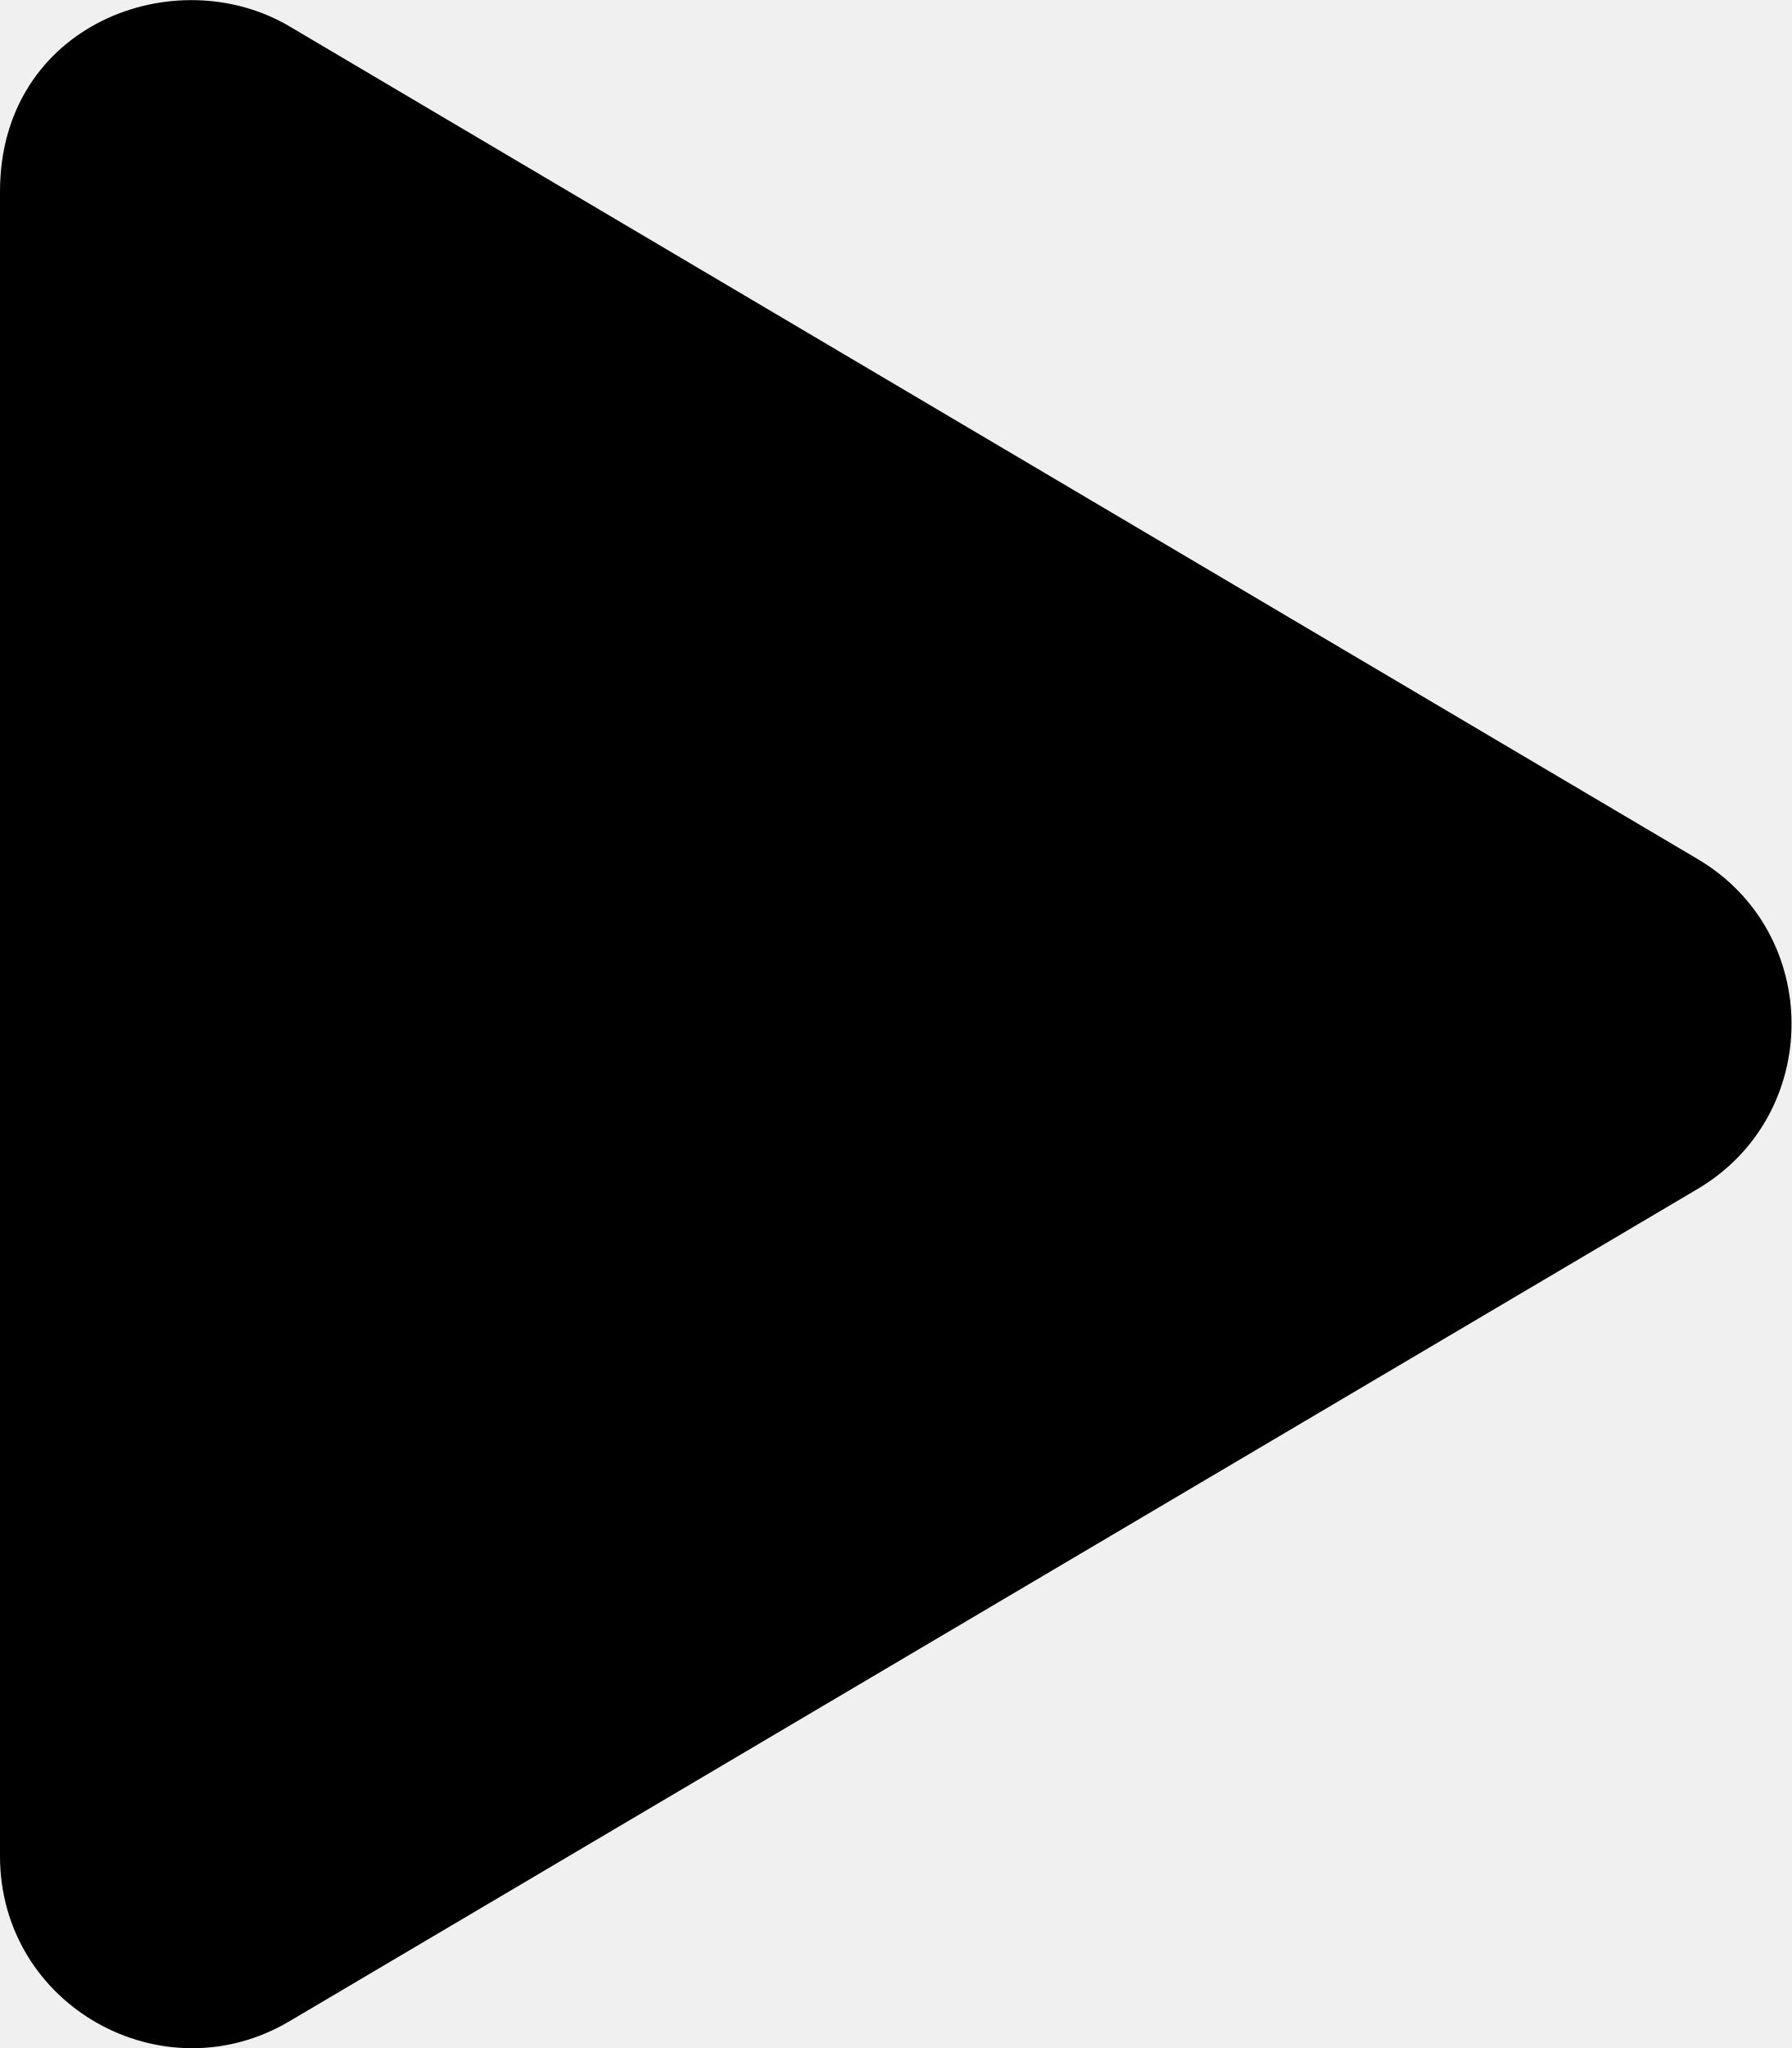
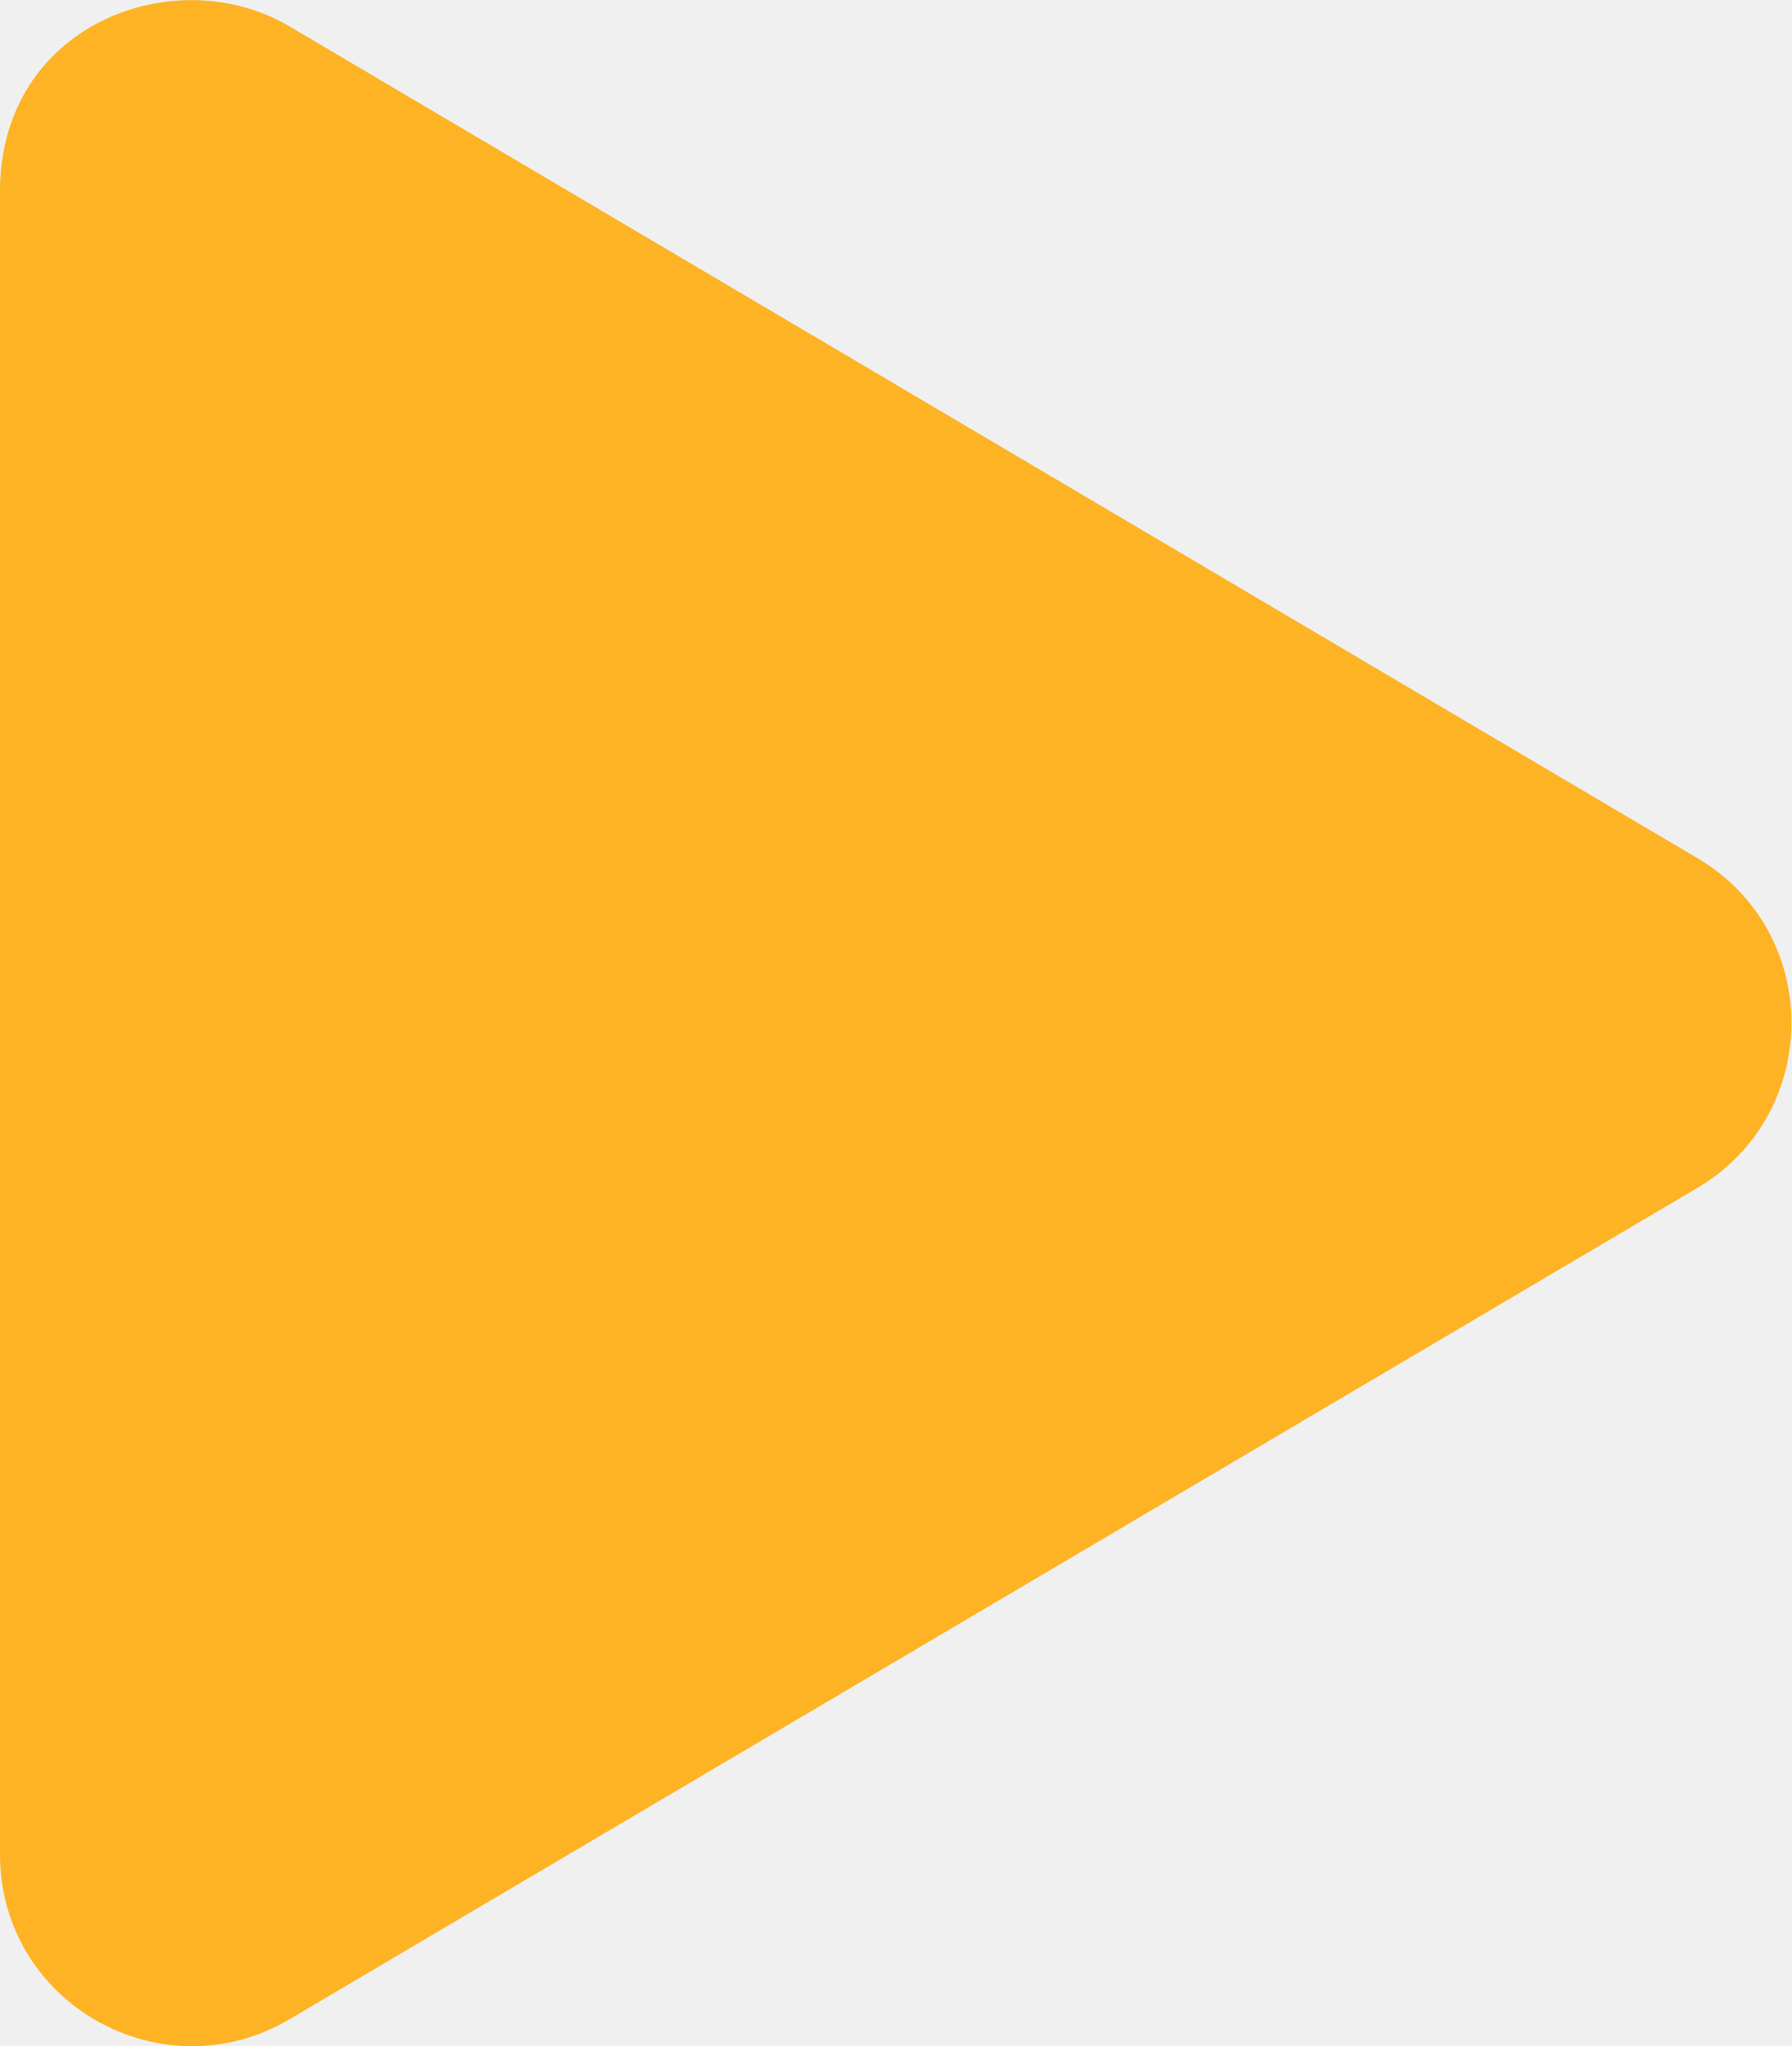
- <svg xmlns="http://www.w3.org/2000/svg" aria-hidden="true" focusable="false" data-prefix="fas" data-icon="play" class="svg-inline--fa fa-play fa-w-14" role="img" viewBox="0 0 448 512">
-   <path fill="currentColor" d="M424.4 214.7L72.4 6.6C43.8-10.3 0 6.1 0 47.9V464c0 37.5 40.7 60.1 72.4 41.3l352-208c31.4-18.5 31.5-64.1 0-82.6z" />
+ <svg xmlns="http://www.w3.org/2000/svg" width="148" height="169" viewBox="0 0 148 169" fill="none">
+   <g clip-path="url(#clip0)">
+     <path d="M140.204 70.868L23.918 2.179C14.47 -3.399 0 2.014 0 15.811V153.157C0 165.535 13.445 172.994 23.918 166.789L140.204 98.133C150.577 92.026 150.61 76.975 140.204 70.868V70.868Z" fill="#FDB324" />
+   </g>
+   <defs>
+     <clipPath id="clip0">
+       <rect width="148" height="169" fill="white" />
+     </clipPath>
+   </defs>
</svg>
